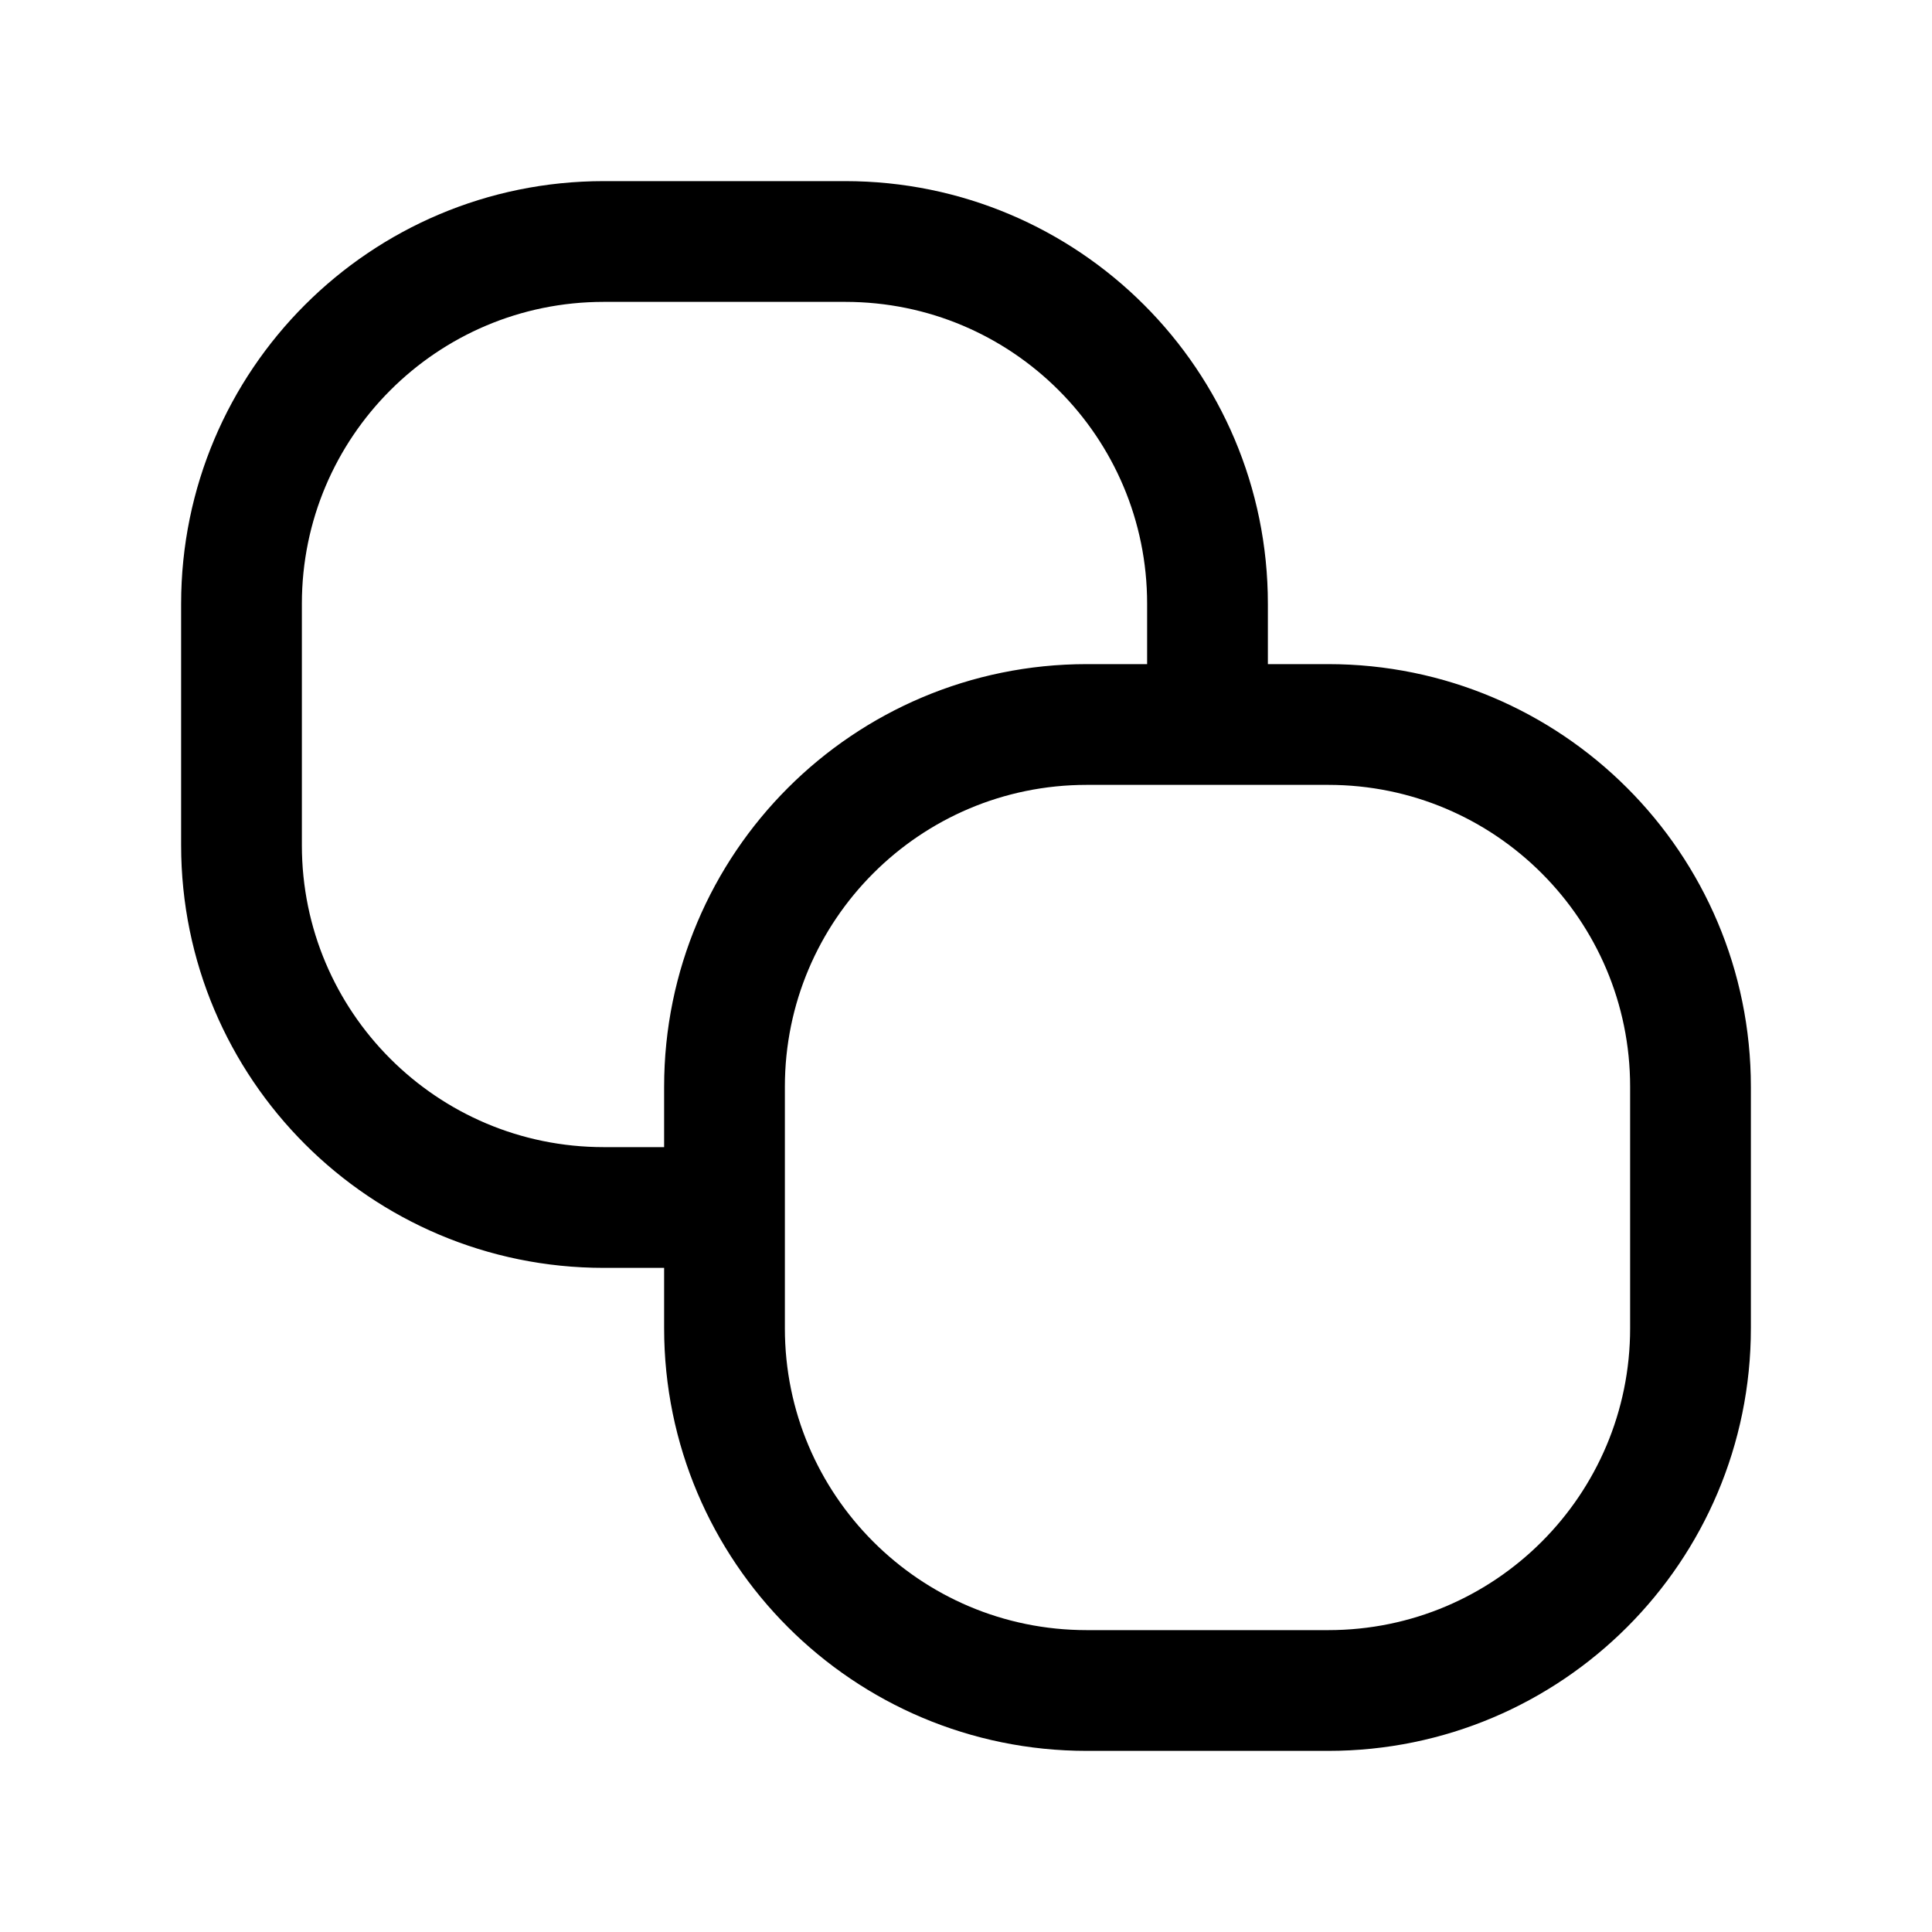
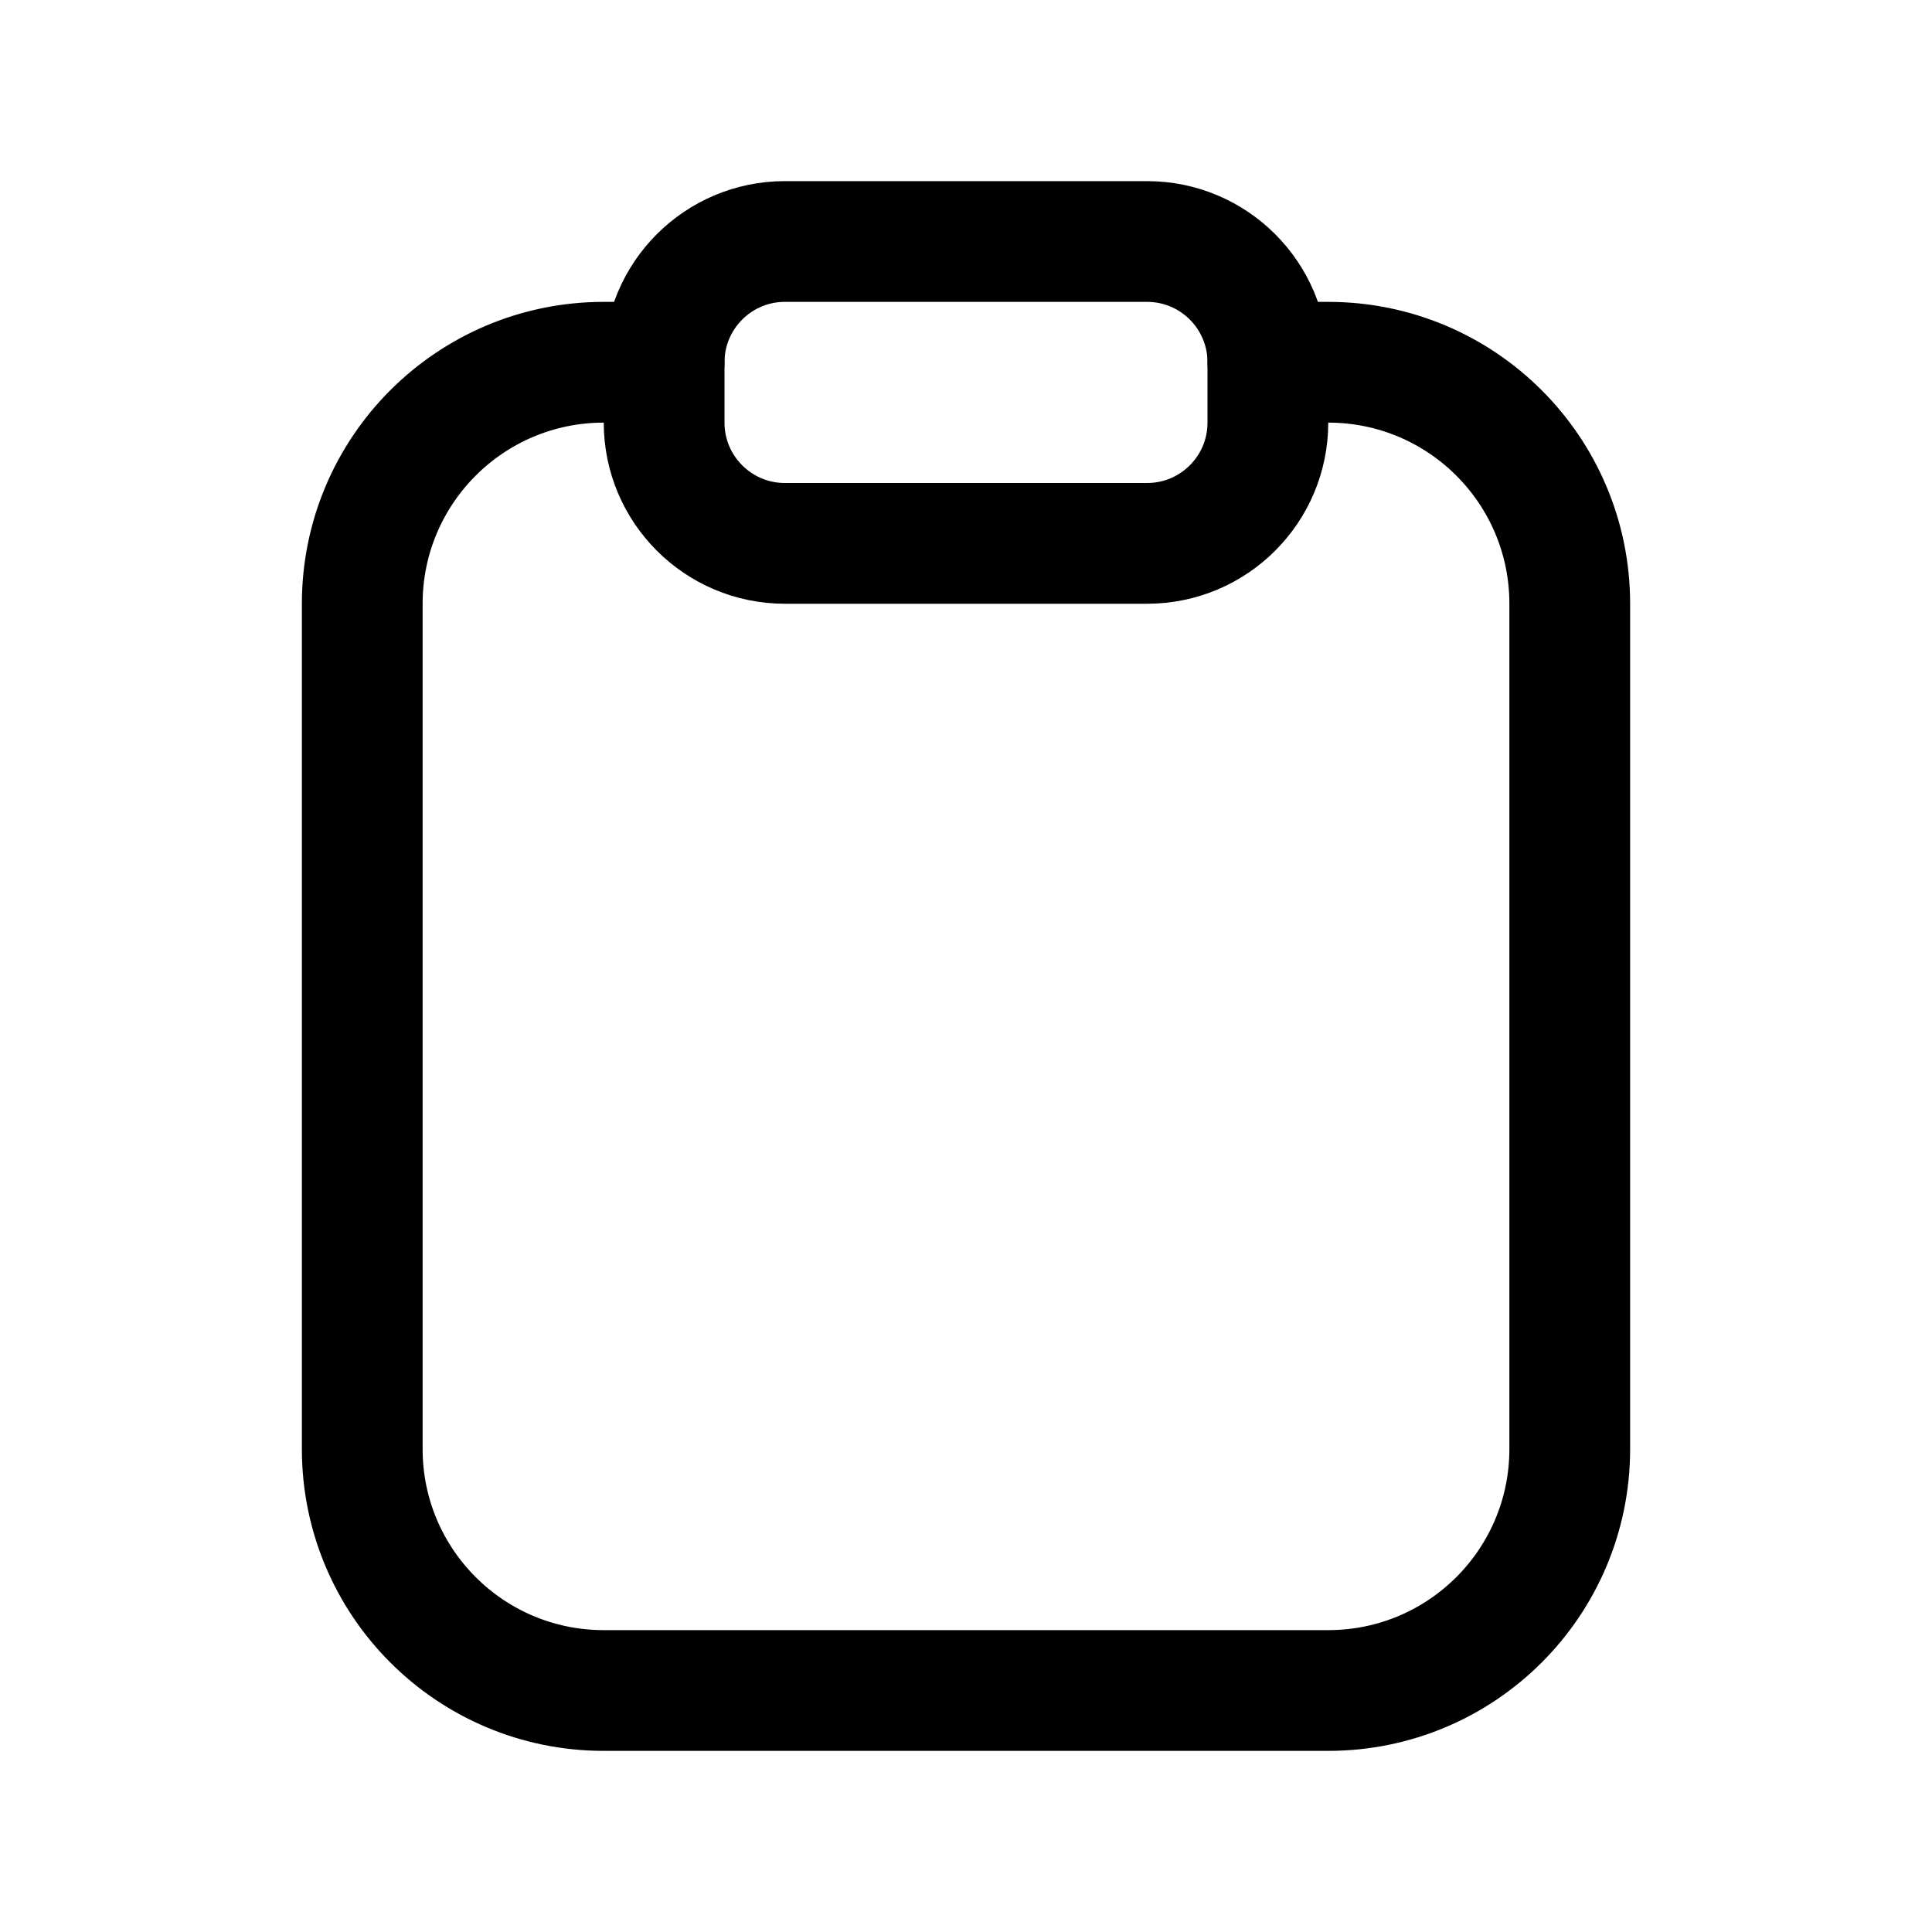
<svg xmlns="http://www.w3.org/2000/svg" viewBox="0 0 16 16" fill="none">
-   <path d="M10 6H9C7.343 6 6 7.343 6 9V10M10 6H11C12.657 6 14 7.343 14 9V11C14 12.657 12.657 14 11 14H9C7.343 14 6 12.657 6 11V10M10 6V5C10 3.343 8.657 2 7 2H5C3.343 2 2 3.343 2 5V7C2 8.657 3.343 10 5 10H6" stroke="currentColor" stroke-linecap="round" />
+   <path d="M5.5 3H5C3.895 3 3 3.895 3 5V12C3 13.105 3.895 14 5 14H11C12.105 14 13 13.105 13 12V5C13 3.895 12.105 3 11 3H10.5" stroke="currentColor" stroke-linecap="round" stroke-linejoin="round" />
+   <path d="M6.5 2H9.5C10.052 2 10.5 2.448 10.5 3V3.5C10.5 4.052 10.052 4.5 9.5 4.5H6.5C5.948 4.5 5.5 4.052 5.5 3.5V3C5.5 2.448 5.948 2 6.5 2Z" stroke="currentColor" stroke-linecap="round" stroke-linejoin="round" />
</svg>
